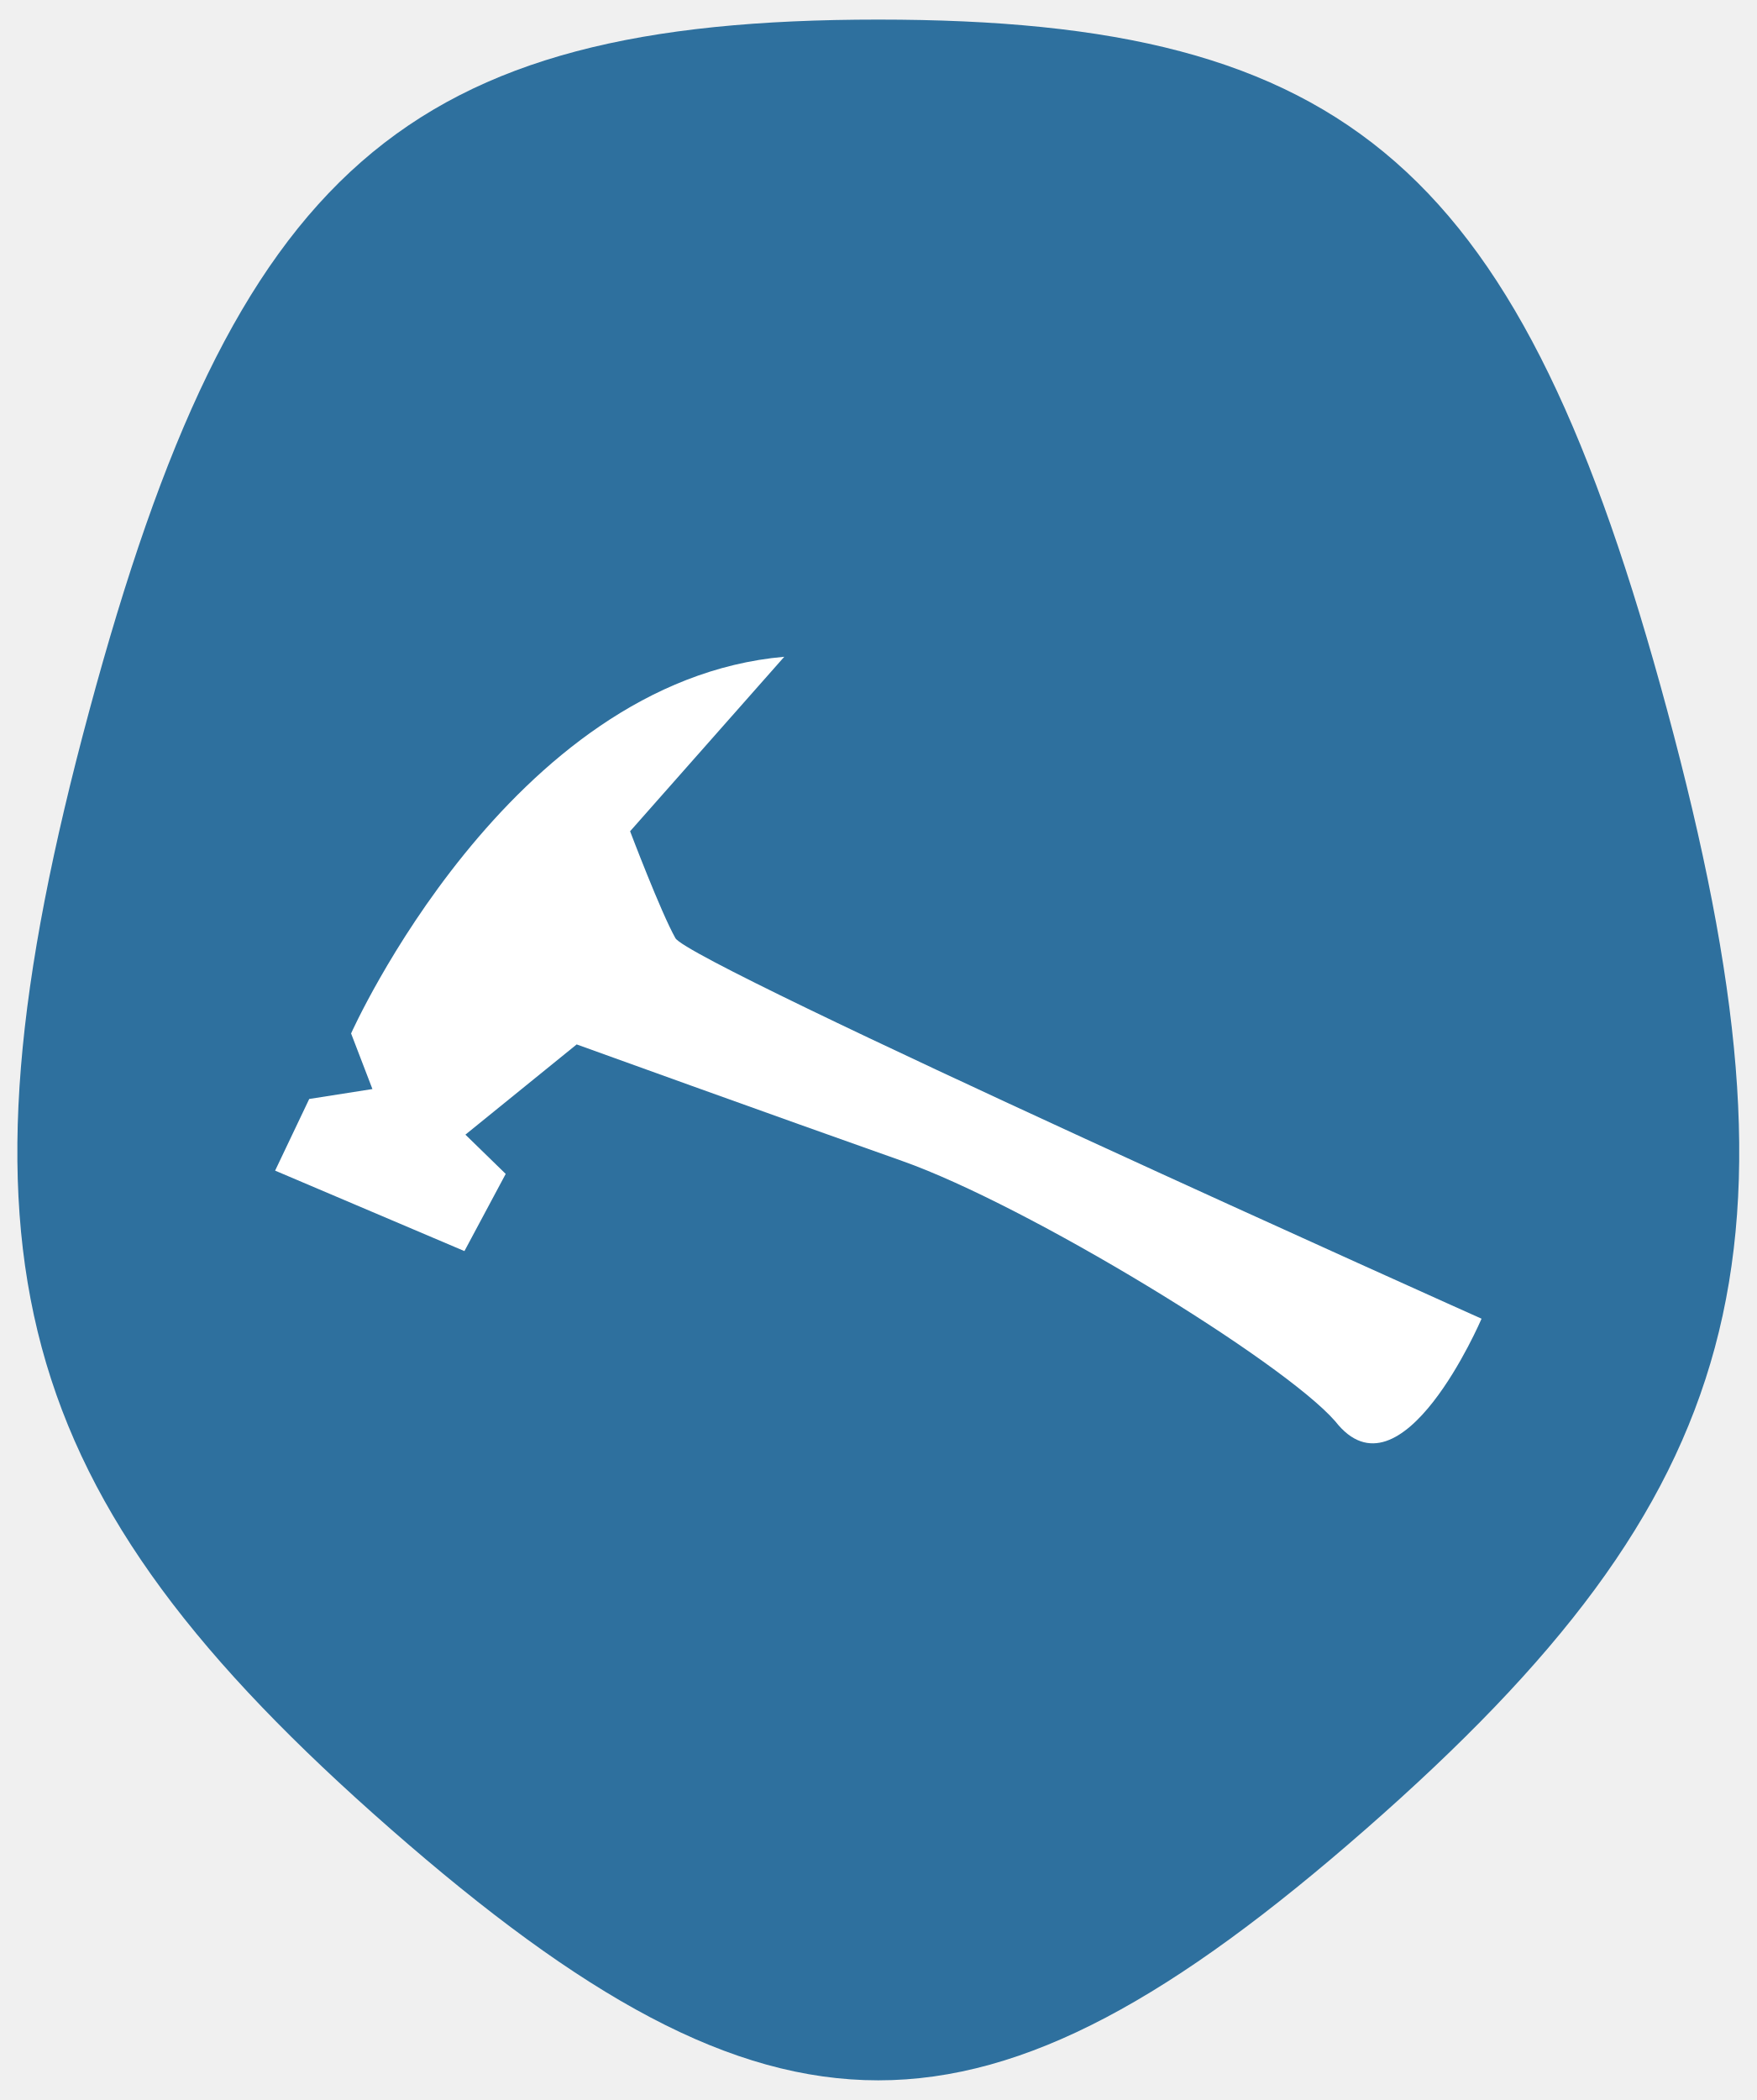
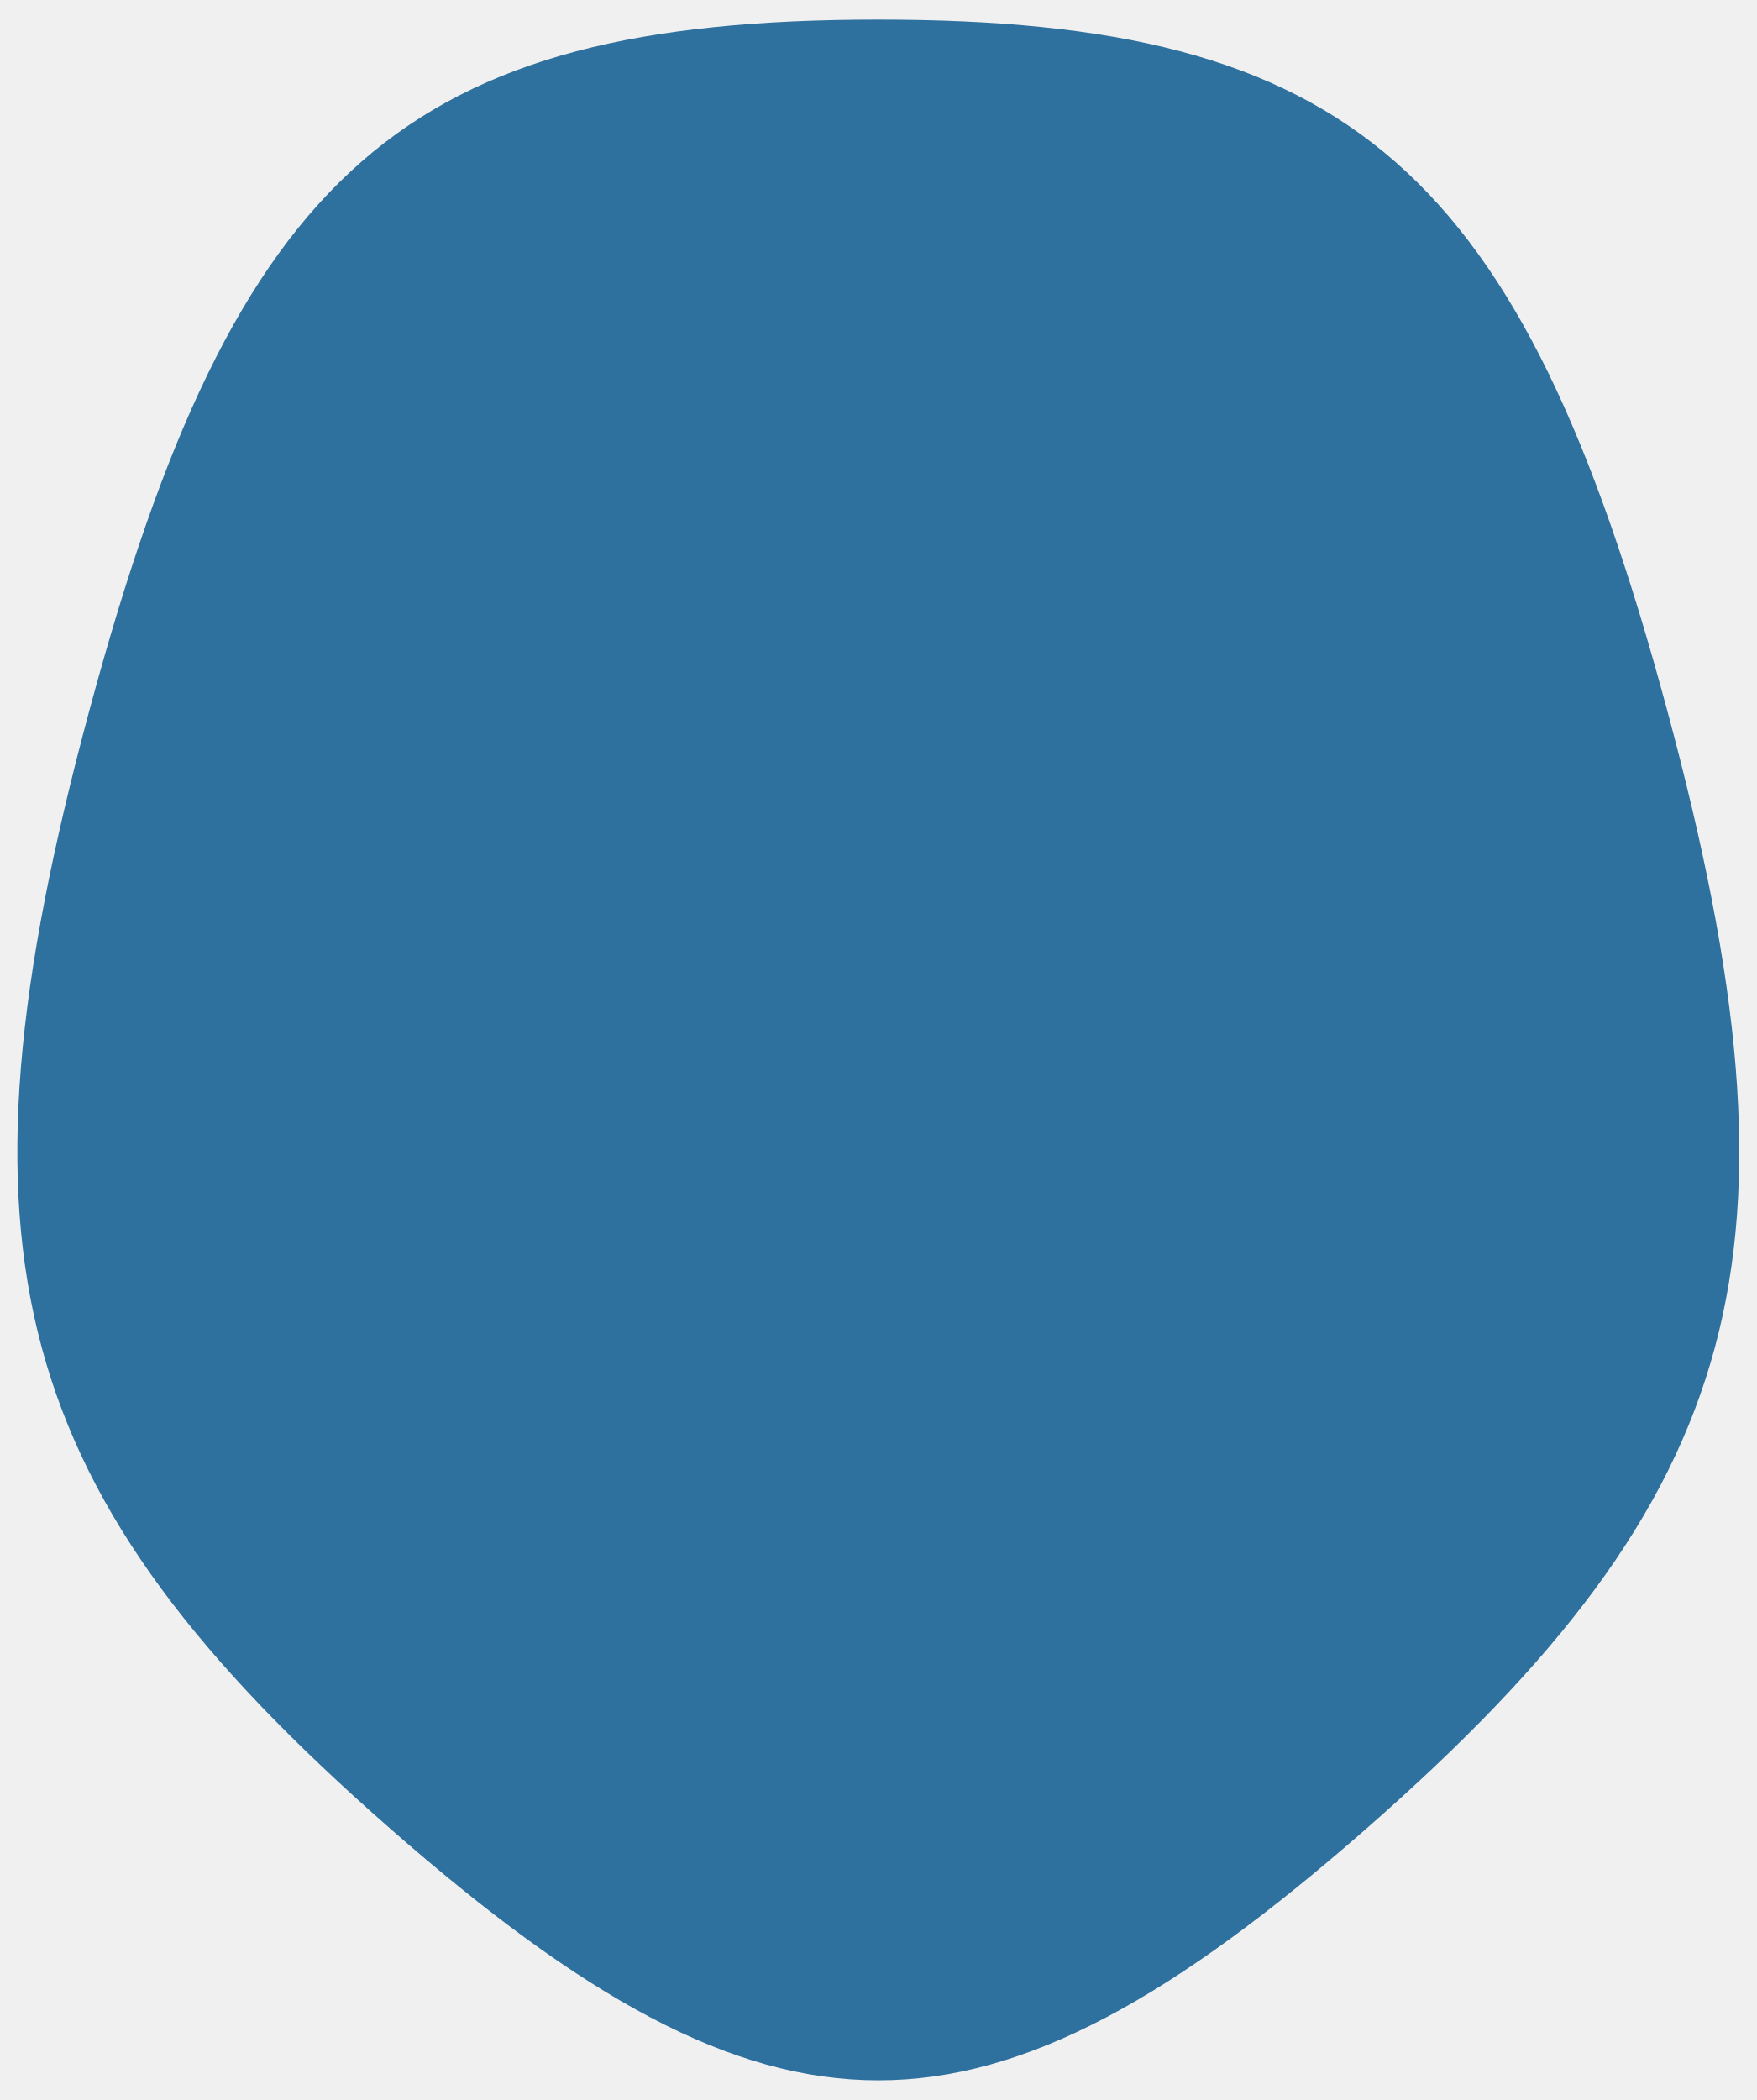
<svg xmlns="http://www.w3.org/2000/svg" width="23.539mm" height="28.137mm" viewBox="0 0 23.539 28.137" version="1.1" id="svg8">
  <defs id="defs2">
-     <filter style="color-interpolation-filters:sRGB" id="filter1456" x="-4.5534402e-06" width="1" y="-5.0747899e-06" height="1">
+     <filter style="color-interpolation-filters:sRGB" id="filter1456" x="-2.4158867e-05" width="1" y="-2.0189575e-05" height="1">
      <feGaussianBlur stdDeviation="0" id="feGaussianBlur1458" />
    </filter>
  </defs>
  <g id="layer1" style="filter:url(#filter1456)" transform="translate(-44.03522,-112.6913)">
    <path style="opacity:1;fill:#2e709e;fill-opacity:1;fill-rule:nonzero;stroke:none;stroke-width:1.1;stroke-miterlimit:4;stroke-dasharray:none;stroke-opacity:1;paint-order:stroke markers fill" id="path2057" d="m 56.13,113.93 c 7.419,0 10.088,1.939 12.381,8.995 2.293,7.056 1.273,10.193 -4.729,14.554 -6.002,4.361 -9.301,4.361 -15.303,0 -6.002,-4.361 -7.022,-7.498 -4.729,-14.554 2.293,-7.056 4.961,-8.995 12.381,-8.995 z" transform="matrix(0.854026,0,0,1.029501,7.86811,-4.33725)" />
-     <path style="fill:#ffffff;fill-opacity:1;stroke:none;stroke-width:0.313px;stroke-linecap:butt;stroke-linejoin:miter;stroke-opacity:1" d="m 54.545,121.491 c -3.697,0.326 -5.805,5.047 -5.805,5.047 l 0.286,0.745 -0.847,0.133 -0.457,0.96 2.537,1.078 0.553,-1.034 -0.54,-0.526 1.491,-1.209 c 0,0 2.677,0.967 4.363,1.562 1.685,0.596 5.1,2.682 5.803,3.488 0.886,1.136 1.96,-1.375 1.96,-1.375 0,0 -10.607,-4.75 -10.803,-5.099 -0.196,-0.348 -0.607,-1.432 -0.607,-1.432 z" id="path924" />
  </g>
</svg>
